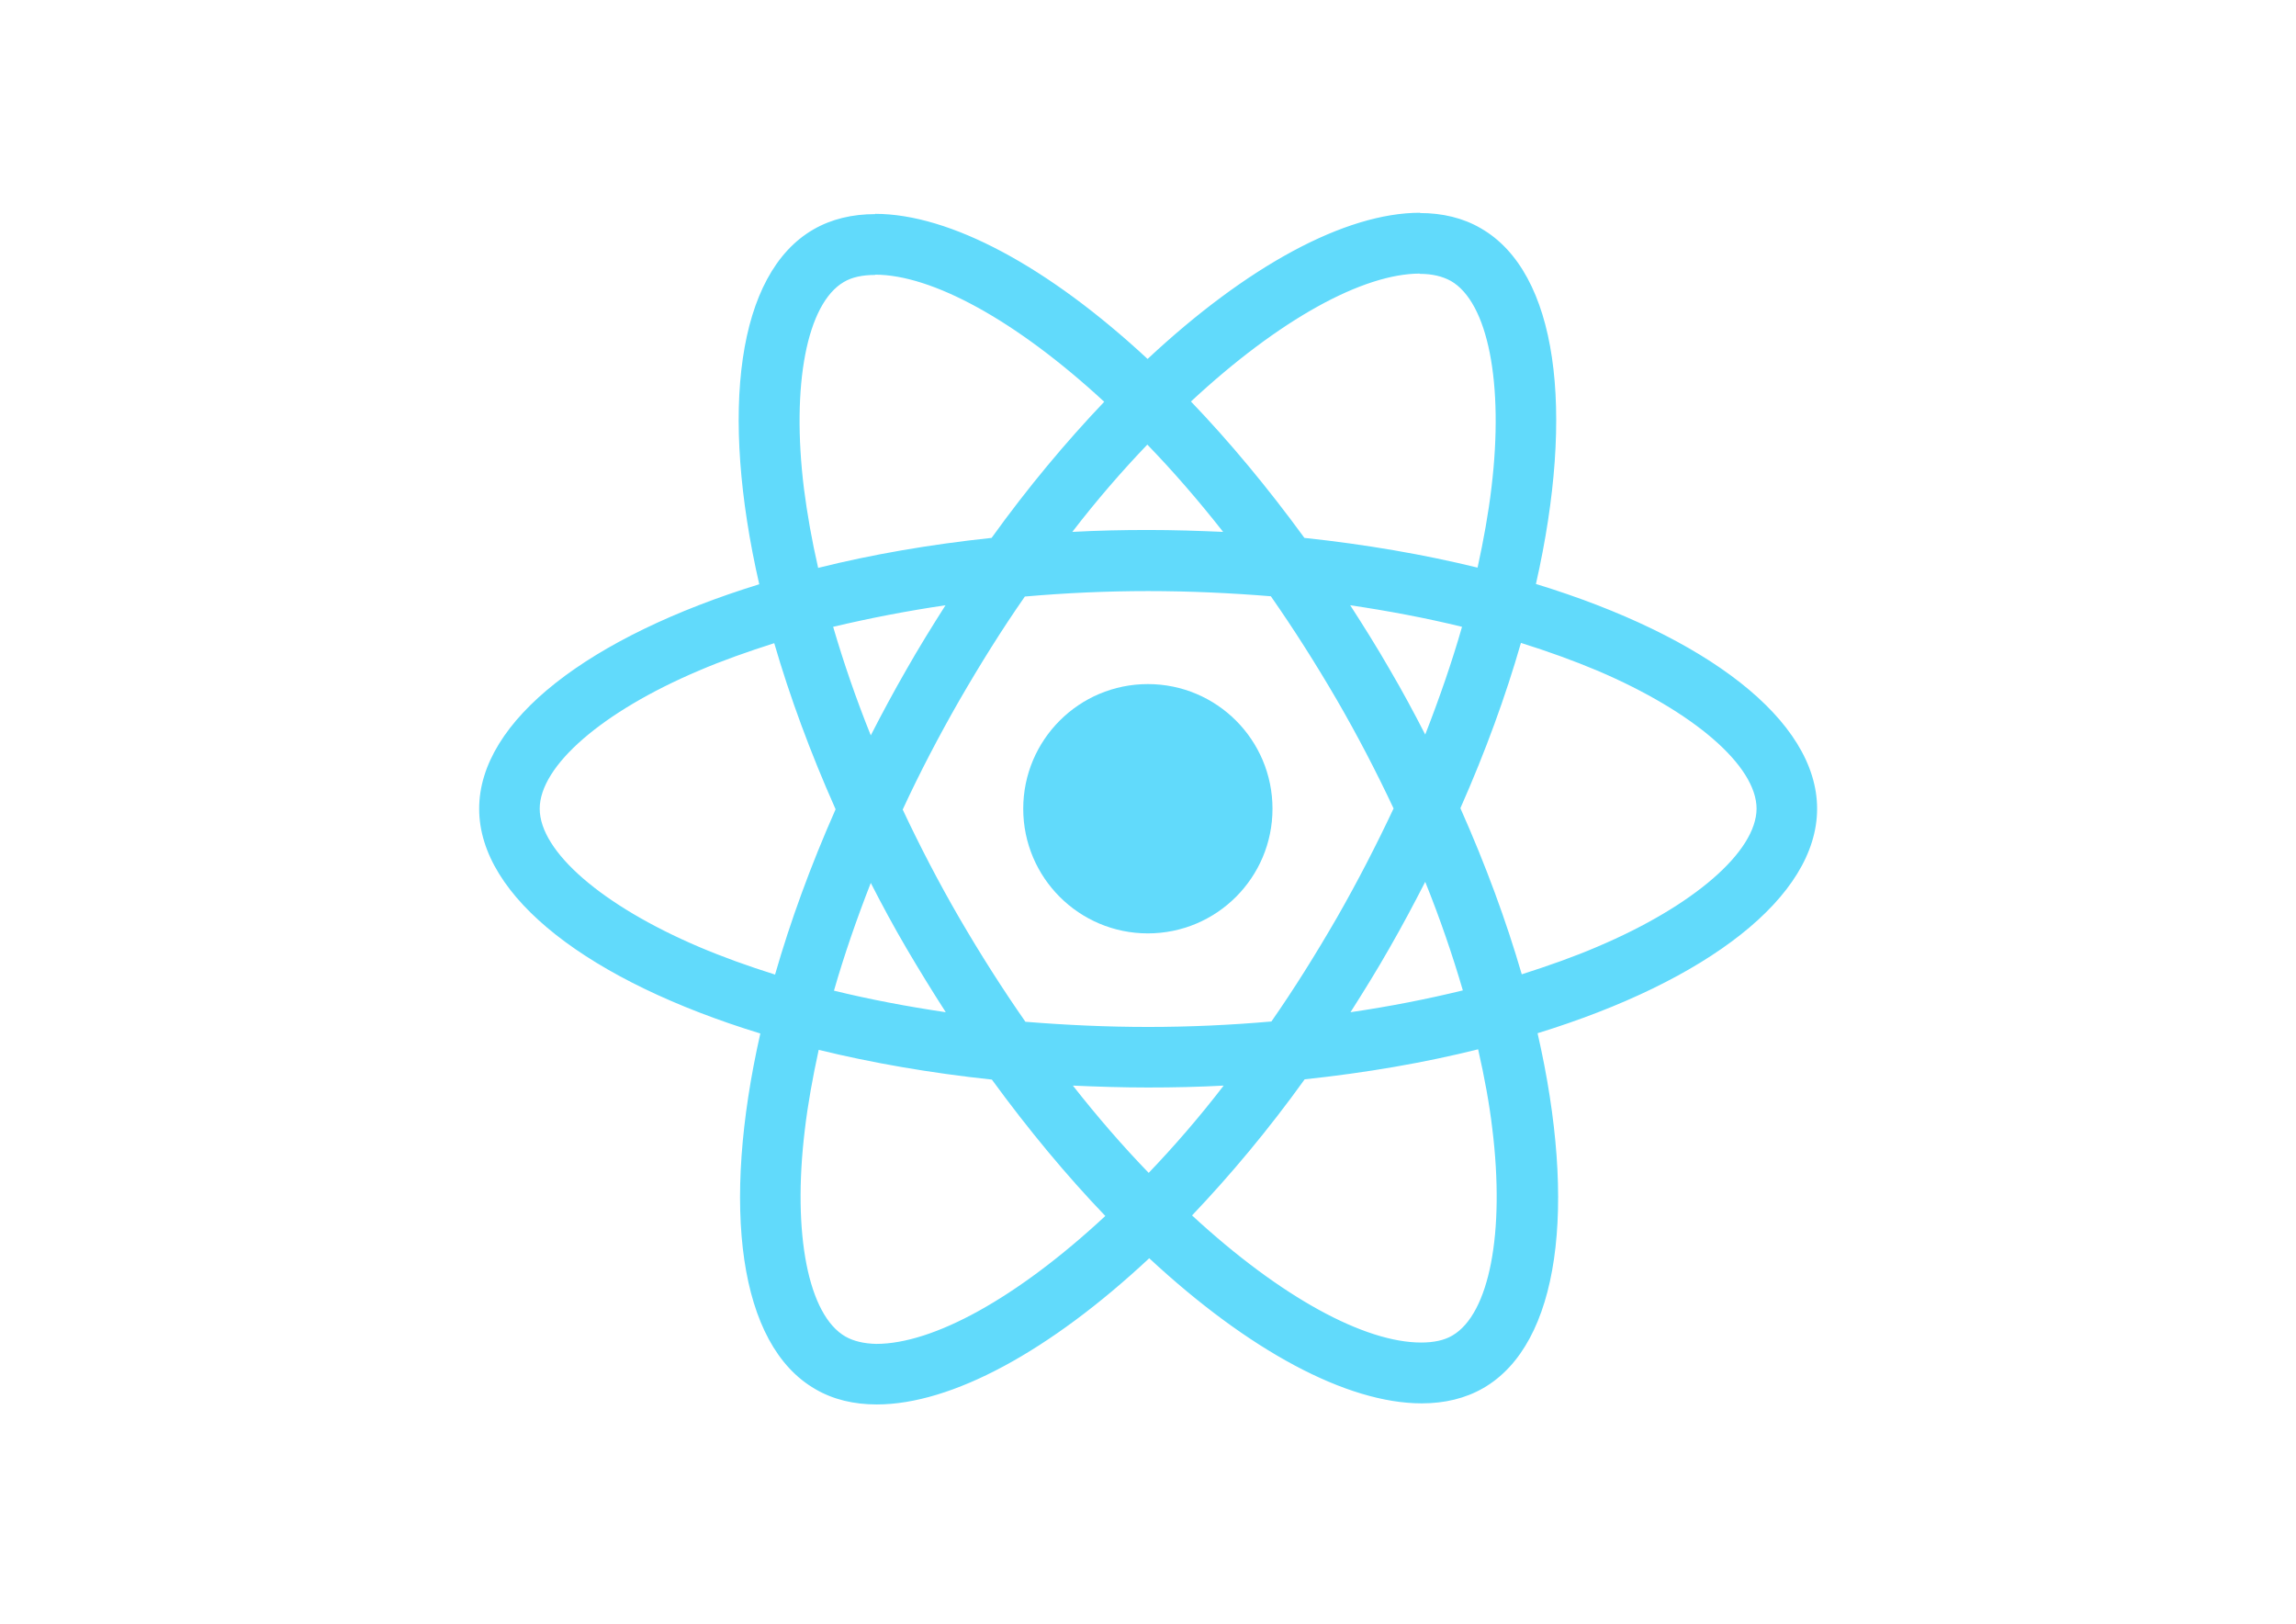
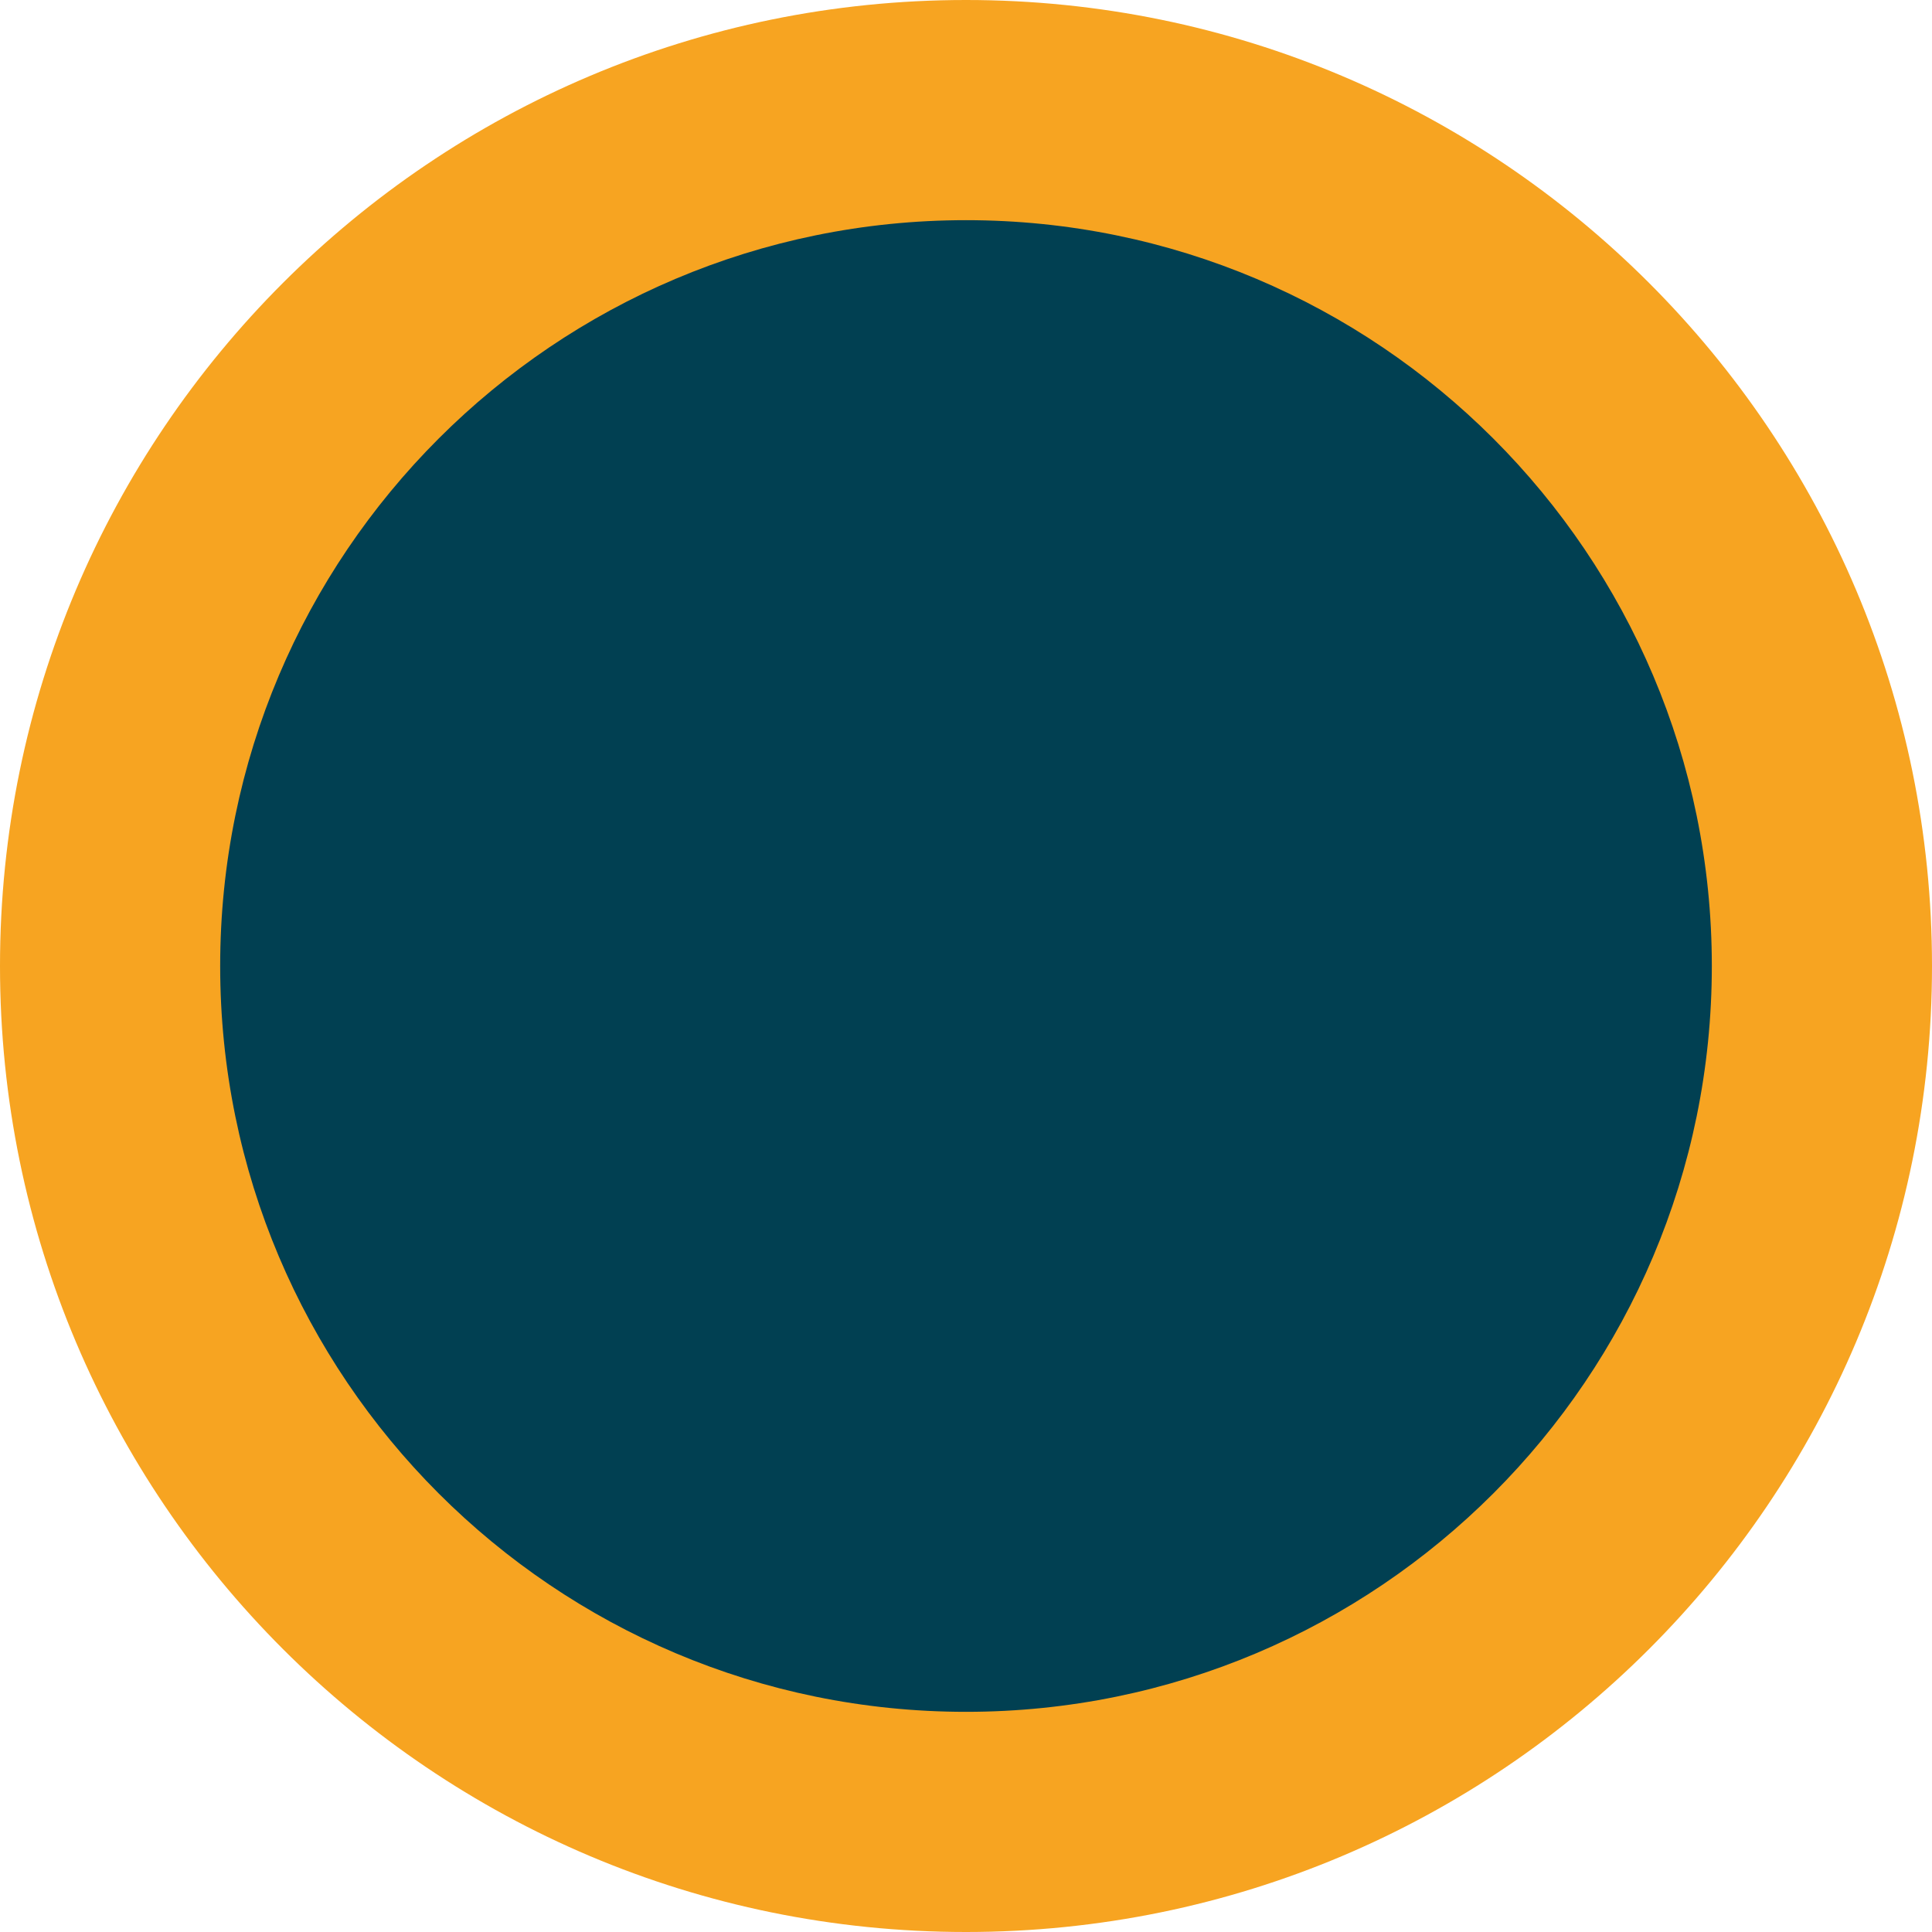
- <svg xmlns="http://www.w3.org/2000/svg" viewBox="0 0 841.9 595.3">
-   <g fill="#61DAFB">
-     <path d="M666.3 296.5c0-32.5-40.7-63.3-103.1-82.4 14.4-63.6 8-114.2-20.2-130.4-6.5-3.8-14.1-5.6-22.4-5.6v22.3c4.6 0 8.3.9 11.4 2.6 13.6 7.8 19.5 37.5 14.9 75.7-1.1 9.4-2.9 19.3-5.1 29.4-19.6-4.8-41-8.5-63.5-10.9-13.5-18.5-27.5-35.3-41.6-50 32.6-30.3 63.2-46.9 84-46.9V78c-27.5 0-63.5 19.6-99.9 53.6-36.4-33.8-72.4-53.2-99.9-53.2v22.3c20.7 0 51.4 16.5 84 46.6-14 14.7-28 31.4-41.3 49.9-22.6 2.4-44 6.1-63.6 11-2.3-10-4-19.7-5.2-29-4.7-38.2 1.1-67.9 14.6-75.8 3-1.8 6.9-2.6 11.5-2.6V78.5c-8.4 0-16 1.8-22.6 5.6-28.1 16.2-34.4 66.7-19.9 130.1-62.2 19.2-102.7 49.9-102.7 82.3 0 32.5 40.7 63.3 103.1 82.4-14.4 63.6-8 114.2 20.2 130.4 6.5 3.8 14.1 5.6 22.5 5.6 27.5 0 63.5-19.6 99.9-53.6 36.4 33.8 72.4 53.2 99.9 53.2 8.4 0 16-1.8 22.6-5.6 28.1-16.2 34.4-66.7 19.9-130.1 62-19.1 102.5-49.9 102.5-82.3zm-130.2-66.7c-3.7 12.9-8.3 26.2-13.5 39.5-4.1-8-8.4-16-13.1-24-4.6-8-9.5-15.8-14.4-23.4 14.2 2.1 27.9 4.7 41 7.9zm-45.8 106.5c-7.8 13.5-15.8 26.3-24.1 38.2-14.9 1.3-30 2-45.2 2-15.1 0-30.2-.7-45-1.9-8.3-11.9-16.4-24.6-24.2-38-7.6-13.1-14.5-26.4-20.8-39.8 6.2-13.4 13.2-26.8 20.7-39.9 7.8-13.5 15.8-26.3 24.1-38.2 14.9-1.3 30-2 45.2-2 15.1 0 30.2.7 45 1.9 8.3 11.9 16.4 24.6 24.2 38 7.6 13.1 14.5 26.4 20.8 39.8-6.3 13.4-13.2 26.8-20.7 39.9zm32.3-13c5.4 13.4 10 26.8 13.8 39.8-13.1 3.2-26.9 5.9-41.2 8 4.9-7.7 9.8-15.6 14.4-23.7 4.6-8 8.9-16.1 13-24.1zM421.2 430c-9.3-9.6-18.6-20.3-27.8-32 9 .4 18.2.7 27.5.7 9.4 0 18.7-.2 27.8-.7-9 11.7-18.3 22.4-27.5 32zm-74.4-58.9c-14.2-2.1-27.9-4.7-41-7.9 3.7-12.9 8.3-26.2 13.5-39.5 4.1 8 8.4 16 13.1 24 4.7 8 9.5 15.8 14.4 23.4zM420.7 163c9.3 9.6 18.6 20.3 27.8 32-9-.4-18.2-.7-27.5-.7-9.4 0-18.7.2-27.8.7 9-11.7 18.3-22.4 27.5-32zm-74 58.9c-4.9 7.7-9.8 15.6-14.4 23.7-4.6 8-8.9 16-13 24-5.4-13.4-10-26.8-13.8-39.8 13.1-3.1 26.9-5.8 41.2-7.9zm-90.5 125.2c-35.4-15.1-58.3-34.9-58.3-50.6 0-15.7 22.9-35.6 58.3-50.6 8.6-3.7 18-7 27.7-10.1 5.7 19.6 13.2 40 22.5 60.9-9.2 20.8-16.6 41.1-22.2 60.6-9.9-3.1-19.3-6.5-28-10.2zM310 490c-13.6-7.8-19.5-37.5-14.9-75.7 1.1-9.4 2.9-19.3 5.1-29.4 19.6 4.8 41 8.5 63.5 10.9 13.5 18.5 27.5 35.3 41.6 50-32.6 30.3-63.2 46.9-84 46.9-4.5-.1-8.3-1-11.3-2.7zm237.2-76.2c4.7 38.2-1.1 67.9-14.6 75.8-3 1.8-6.9 2.6-11.5 2.6-20.7 0-51.4-16.5-84-46.6 14-14.7 28-31.4 41.3-49.9 22.6-2.4 44-6.1 63.6-11 2.3 10.1 4.1 19.8 5.2 29.1zm38.5-66.7c-8.6 3.7-18 7-27.7 10.1-5.7-19.6-13.2-40-22.5-60.9 9.2-20.8 16.6-41.1 22.2-60.6 9.9 3.1 19.3 6.5 28.1 10.2 35.4 15.1 58.3 34.9 58.3 50.6-.1 15.7-23 35.6-58.4 50.6zM320.8 78.4z" />
-     <circle cx="420.9" cy="296.5" r="45.7" />
-     <path d="M520.5 78.1z" />
+ <svg xmlns="http://www.w3.org/2000/svg" viewBox="0 0 500 500">
+   <defs>
+     <style>.cls-1{fill:#f7a421;}.cls-2{fill:#014052;}</style>
+   </defs>
+   <g id="Layer_2" data-name="Layer 2">
+     <g id="Layer_1-2" data-name="Layer 1">
+       <circle class="cls-1" cx="250" cy="250" r="250" />
+       <circle class="cls-2" cx="250" cy="250" r="193.02" />
+     </g>
  </g>
</svg>
